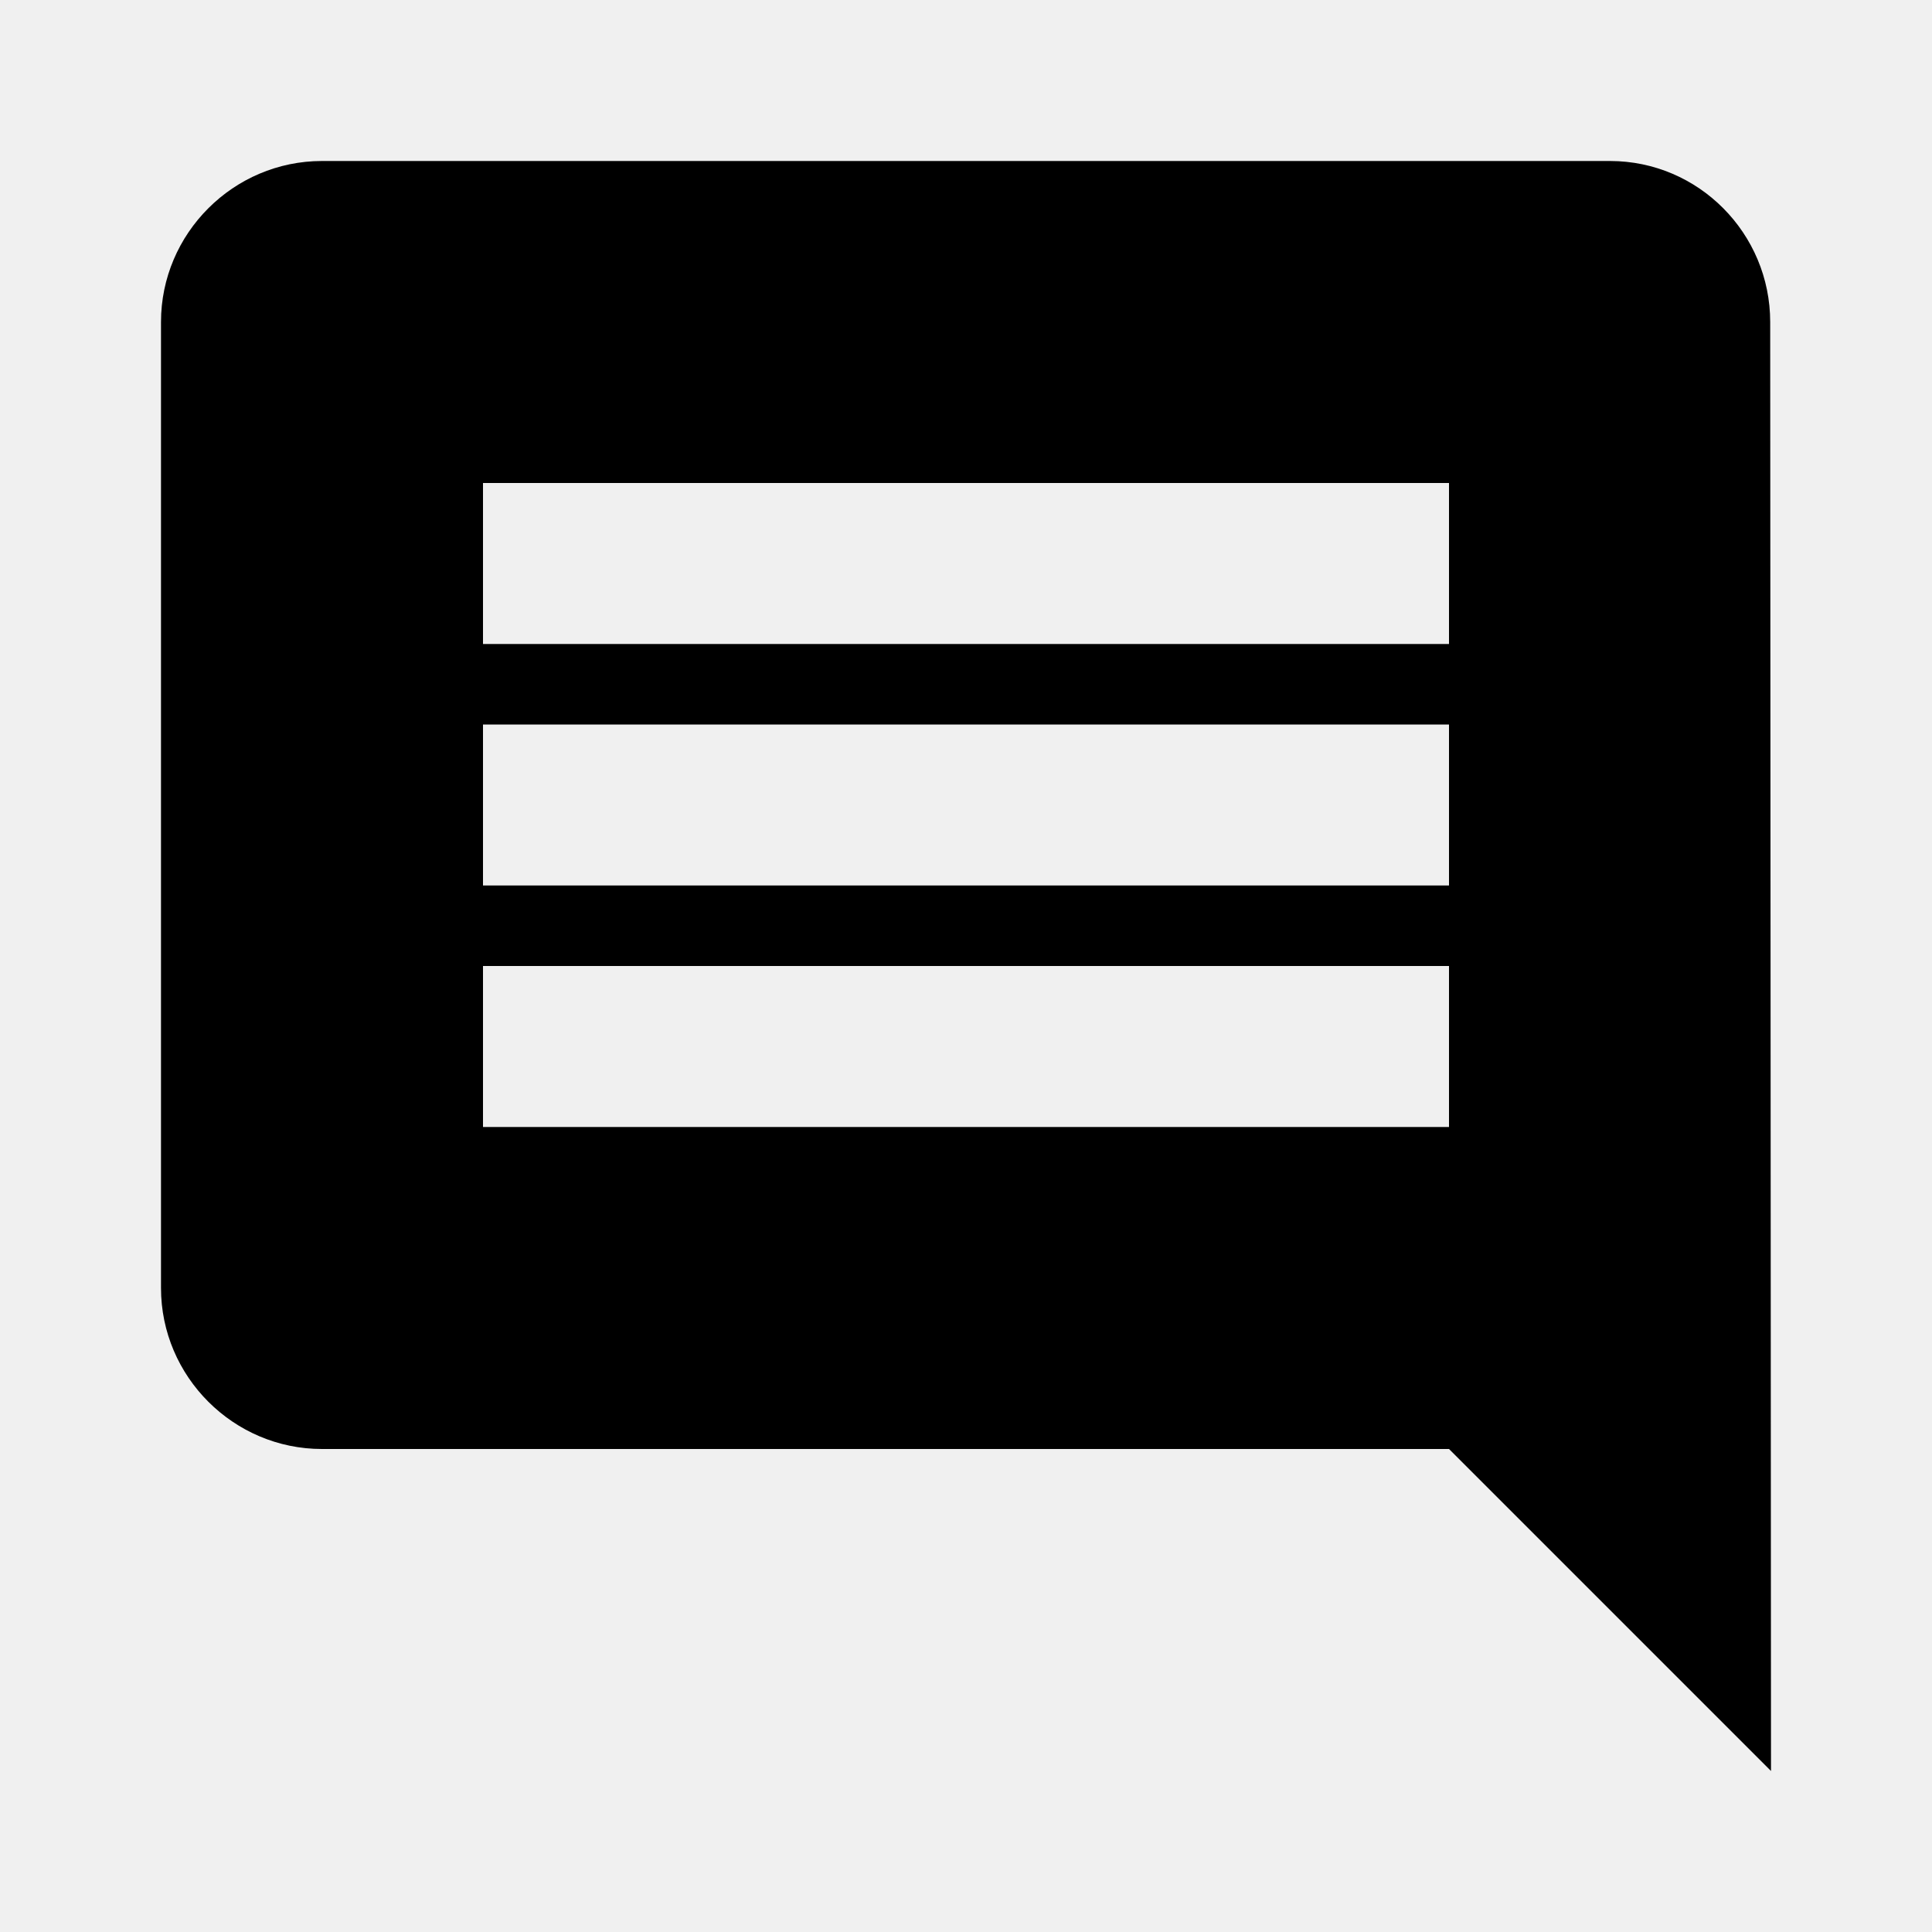
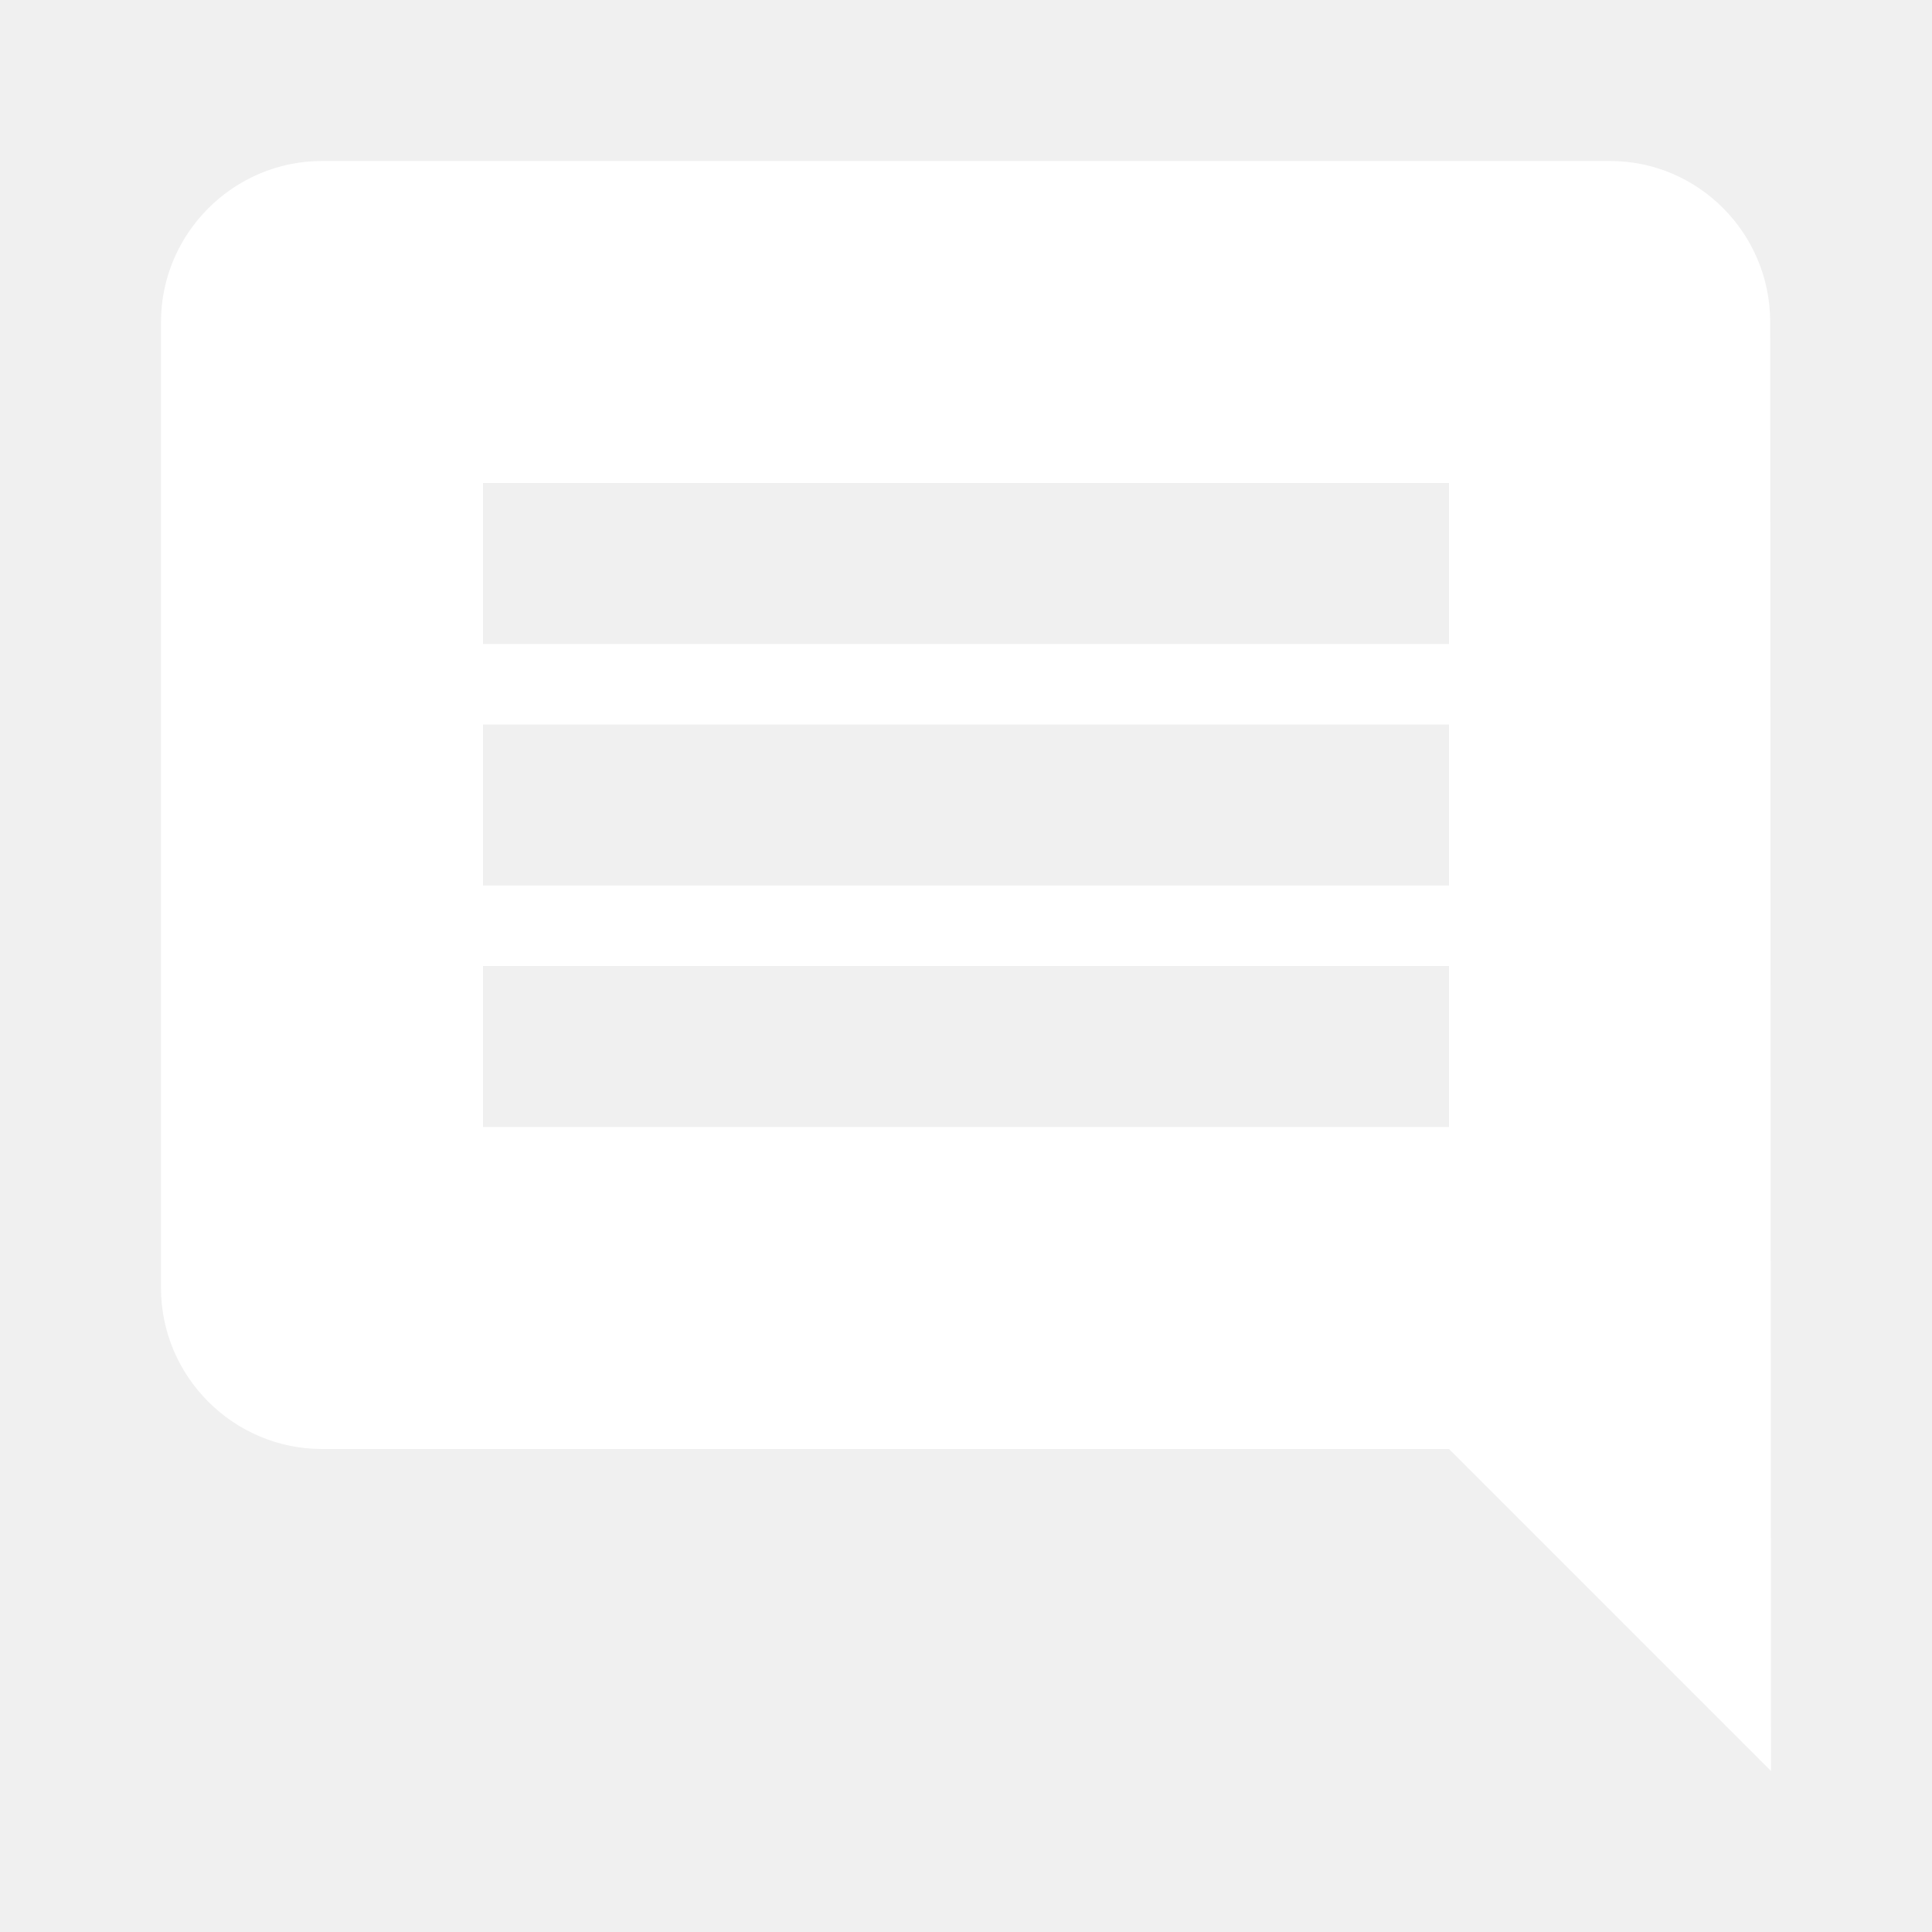
- <svg xmlns="http://www.w3.org/2000/svg" width="24" height="24" viewBox="0 0 24 24">
-   <path d="M21.99 4c0-1.1-.89-2-1.99-2H4c-1.1 0-2 .9-2 2v12c0 1.1.9 2 2 2h14l4 4-.01-18zM18 14H6v-2h12v2zm0-3H6V9h12v2zm0-3H6V6h12v2z" />
-   <path d="M0 0h24v24H0z" fill="none" />
+ <svg xmlns="http://www.w3.org/2000/svg" width="24" height="24" viewBox="0 0 24 24" version="1.1" id="svg50">
+   <defs id="defs54" />
+   <path d="M21.99 4c0-1.1-.89-2-1.99-2H4c-1.1 0-2 .9-2 2v12c0 1.1.9 2 2 2h14l4 4-.01-18zM18 14H6v-2h12v2zm0-3H6V9h12v2zm0-3H6V6h12v2z" id="path46" style="fill:#ffffff" />
+   <path d="M0 0h24v24H0z" fill="none" id="path48" />
</svg>
